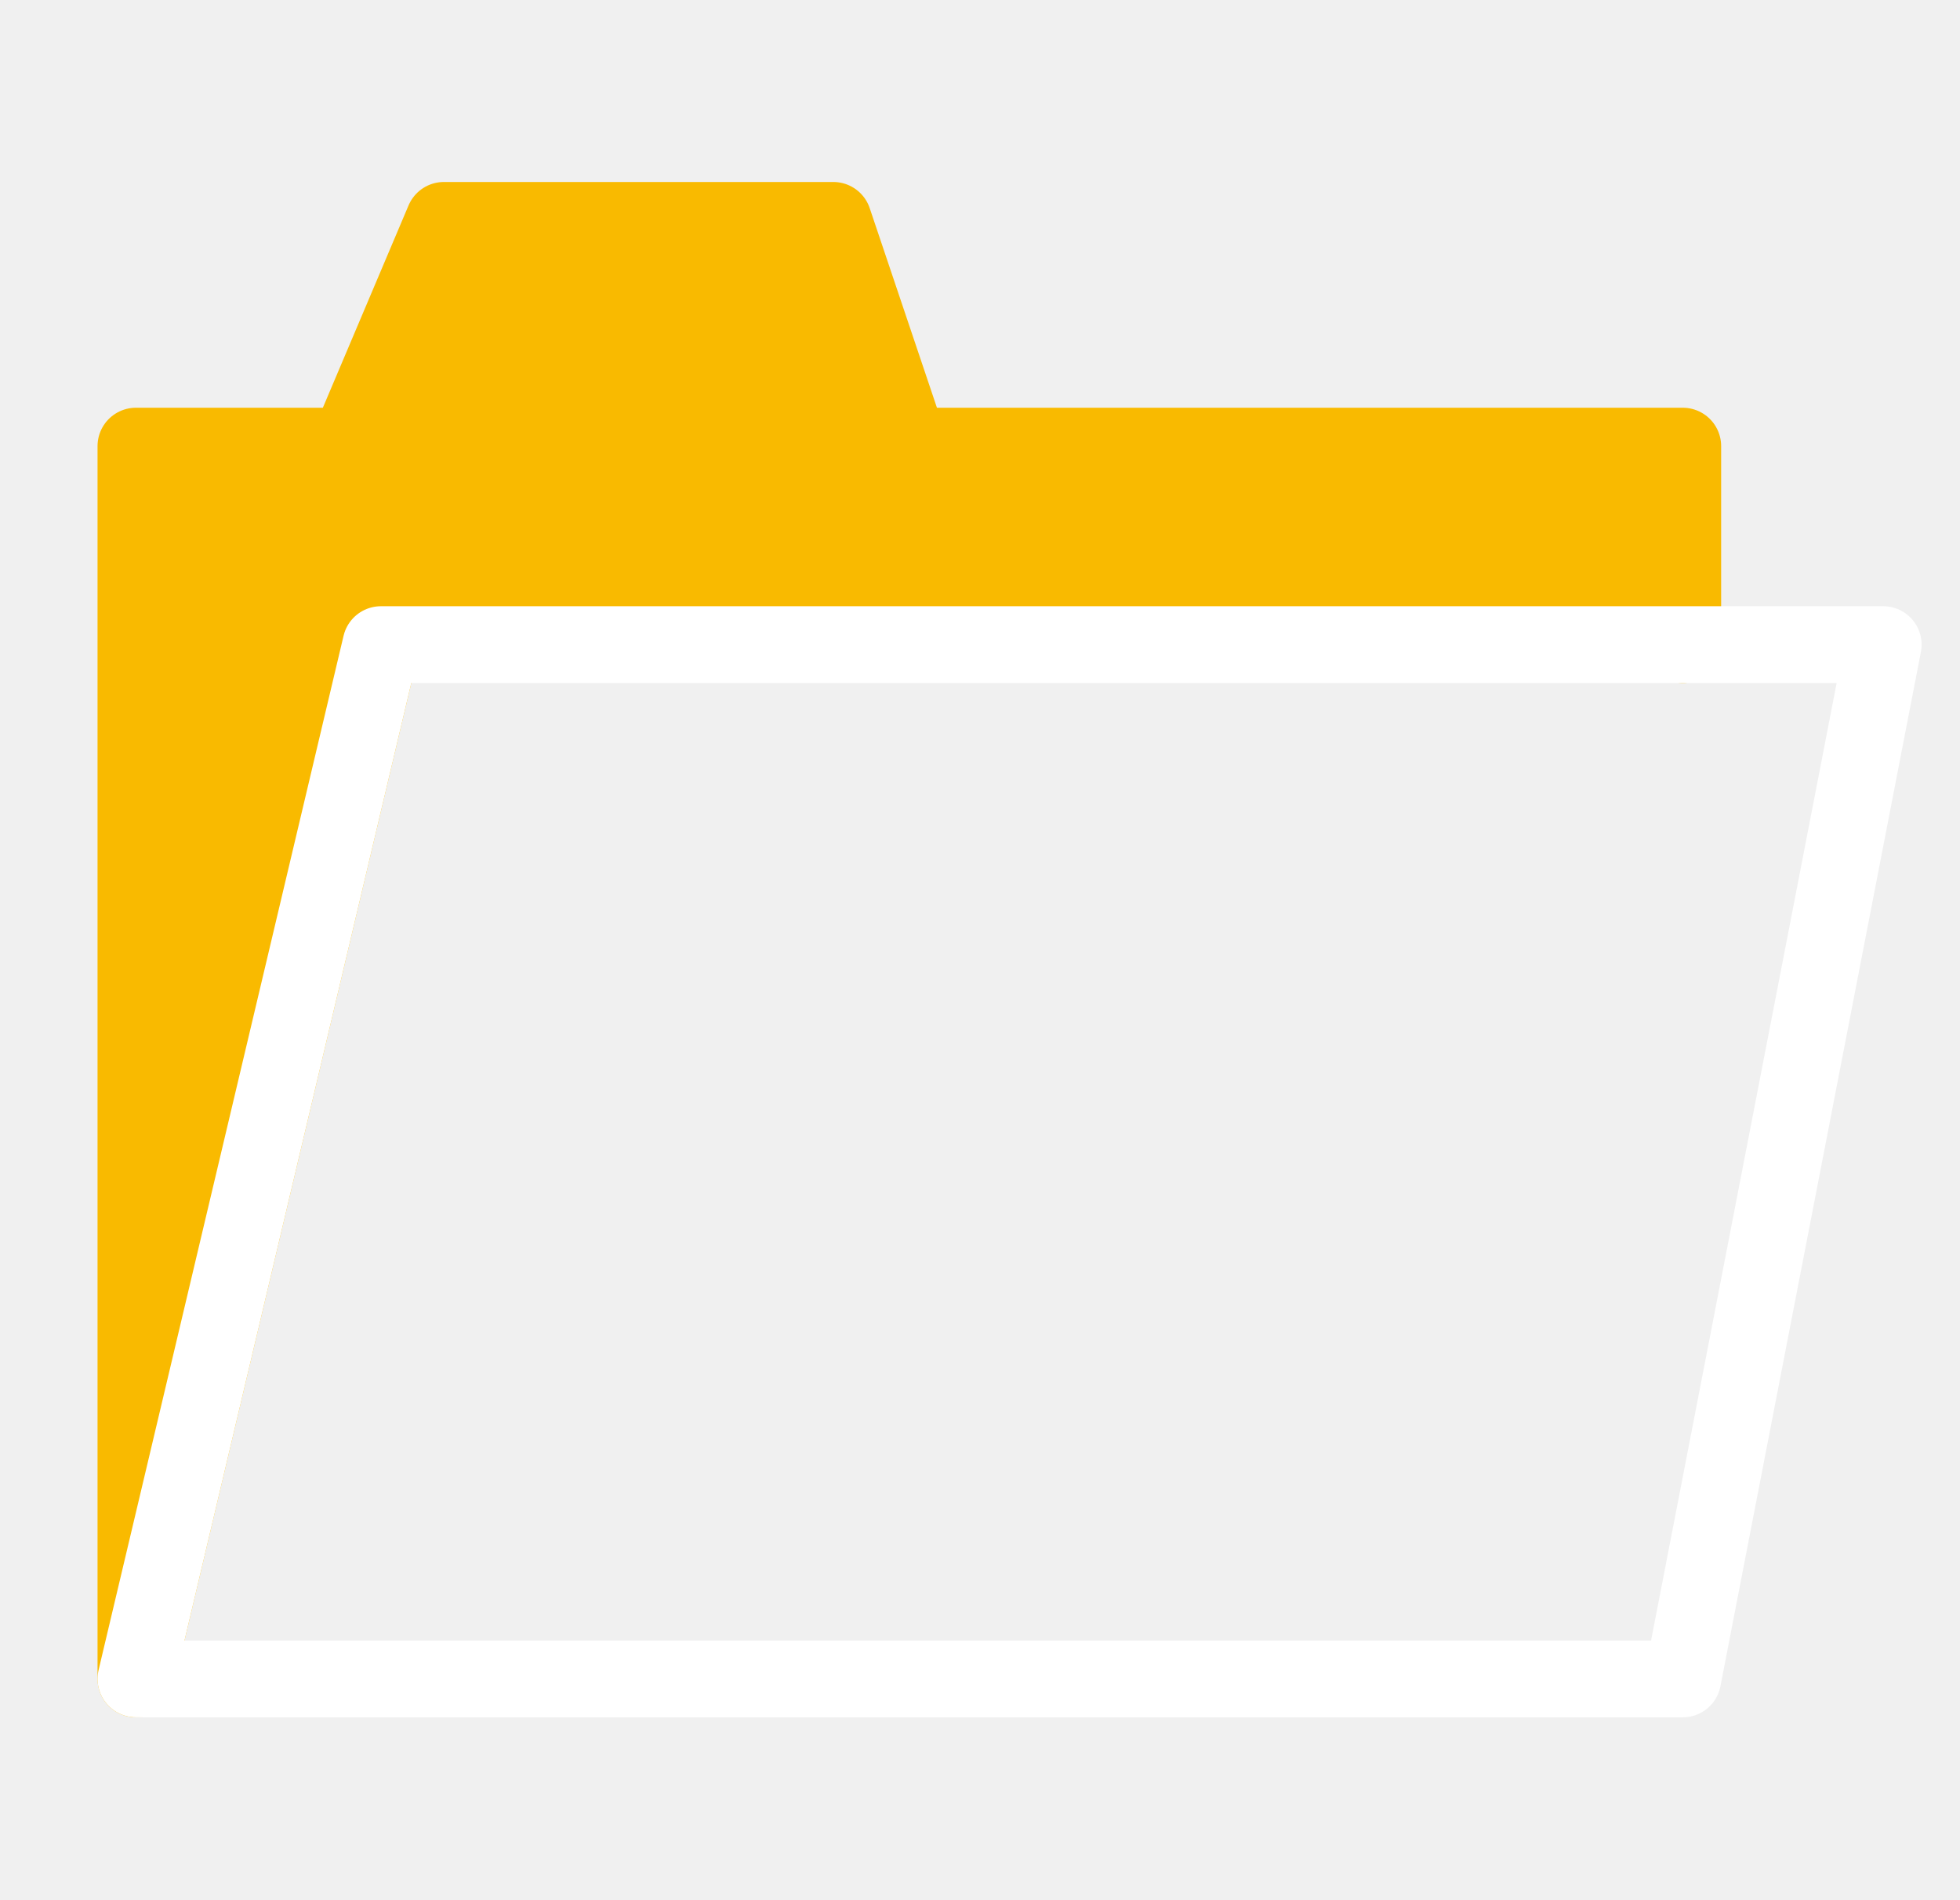
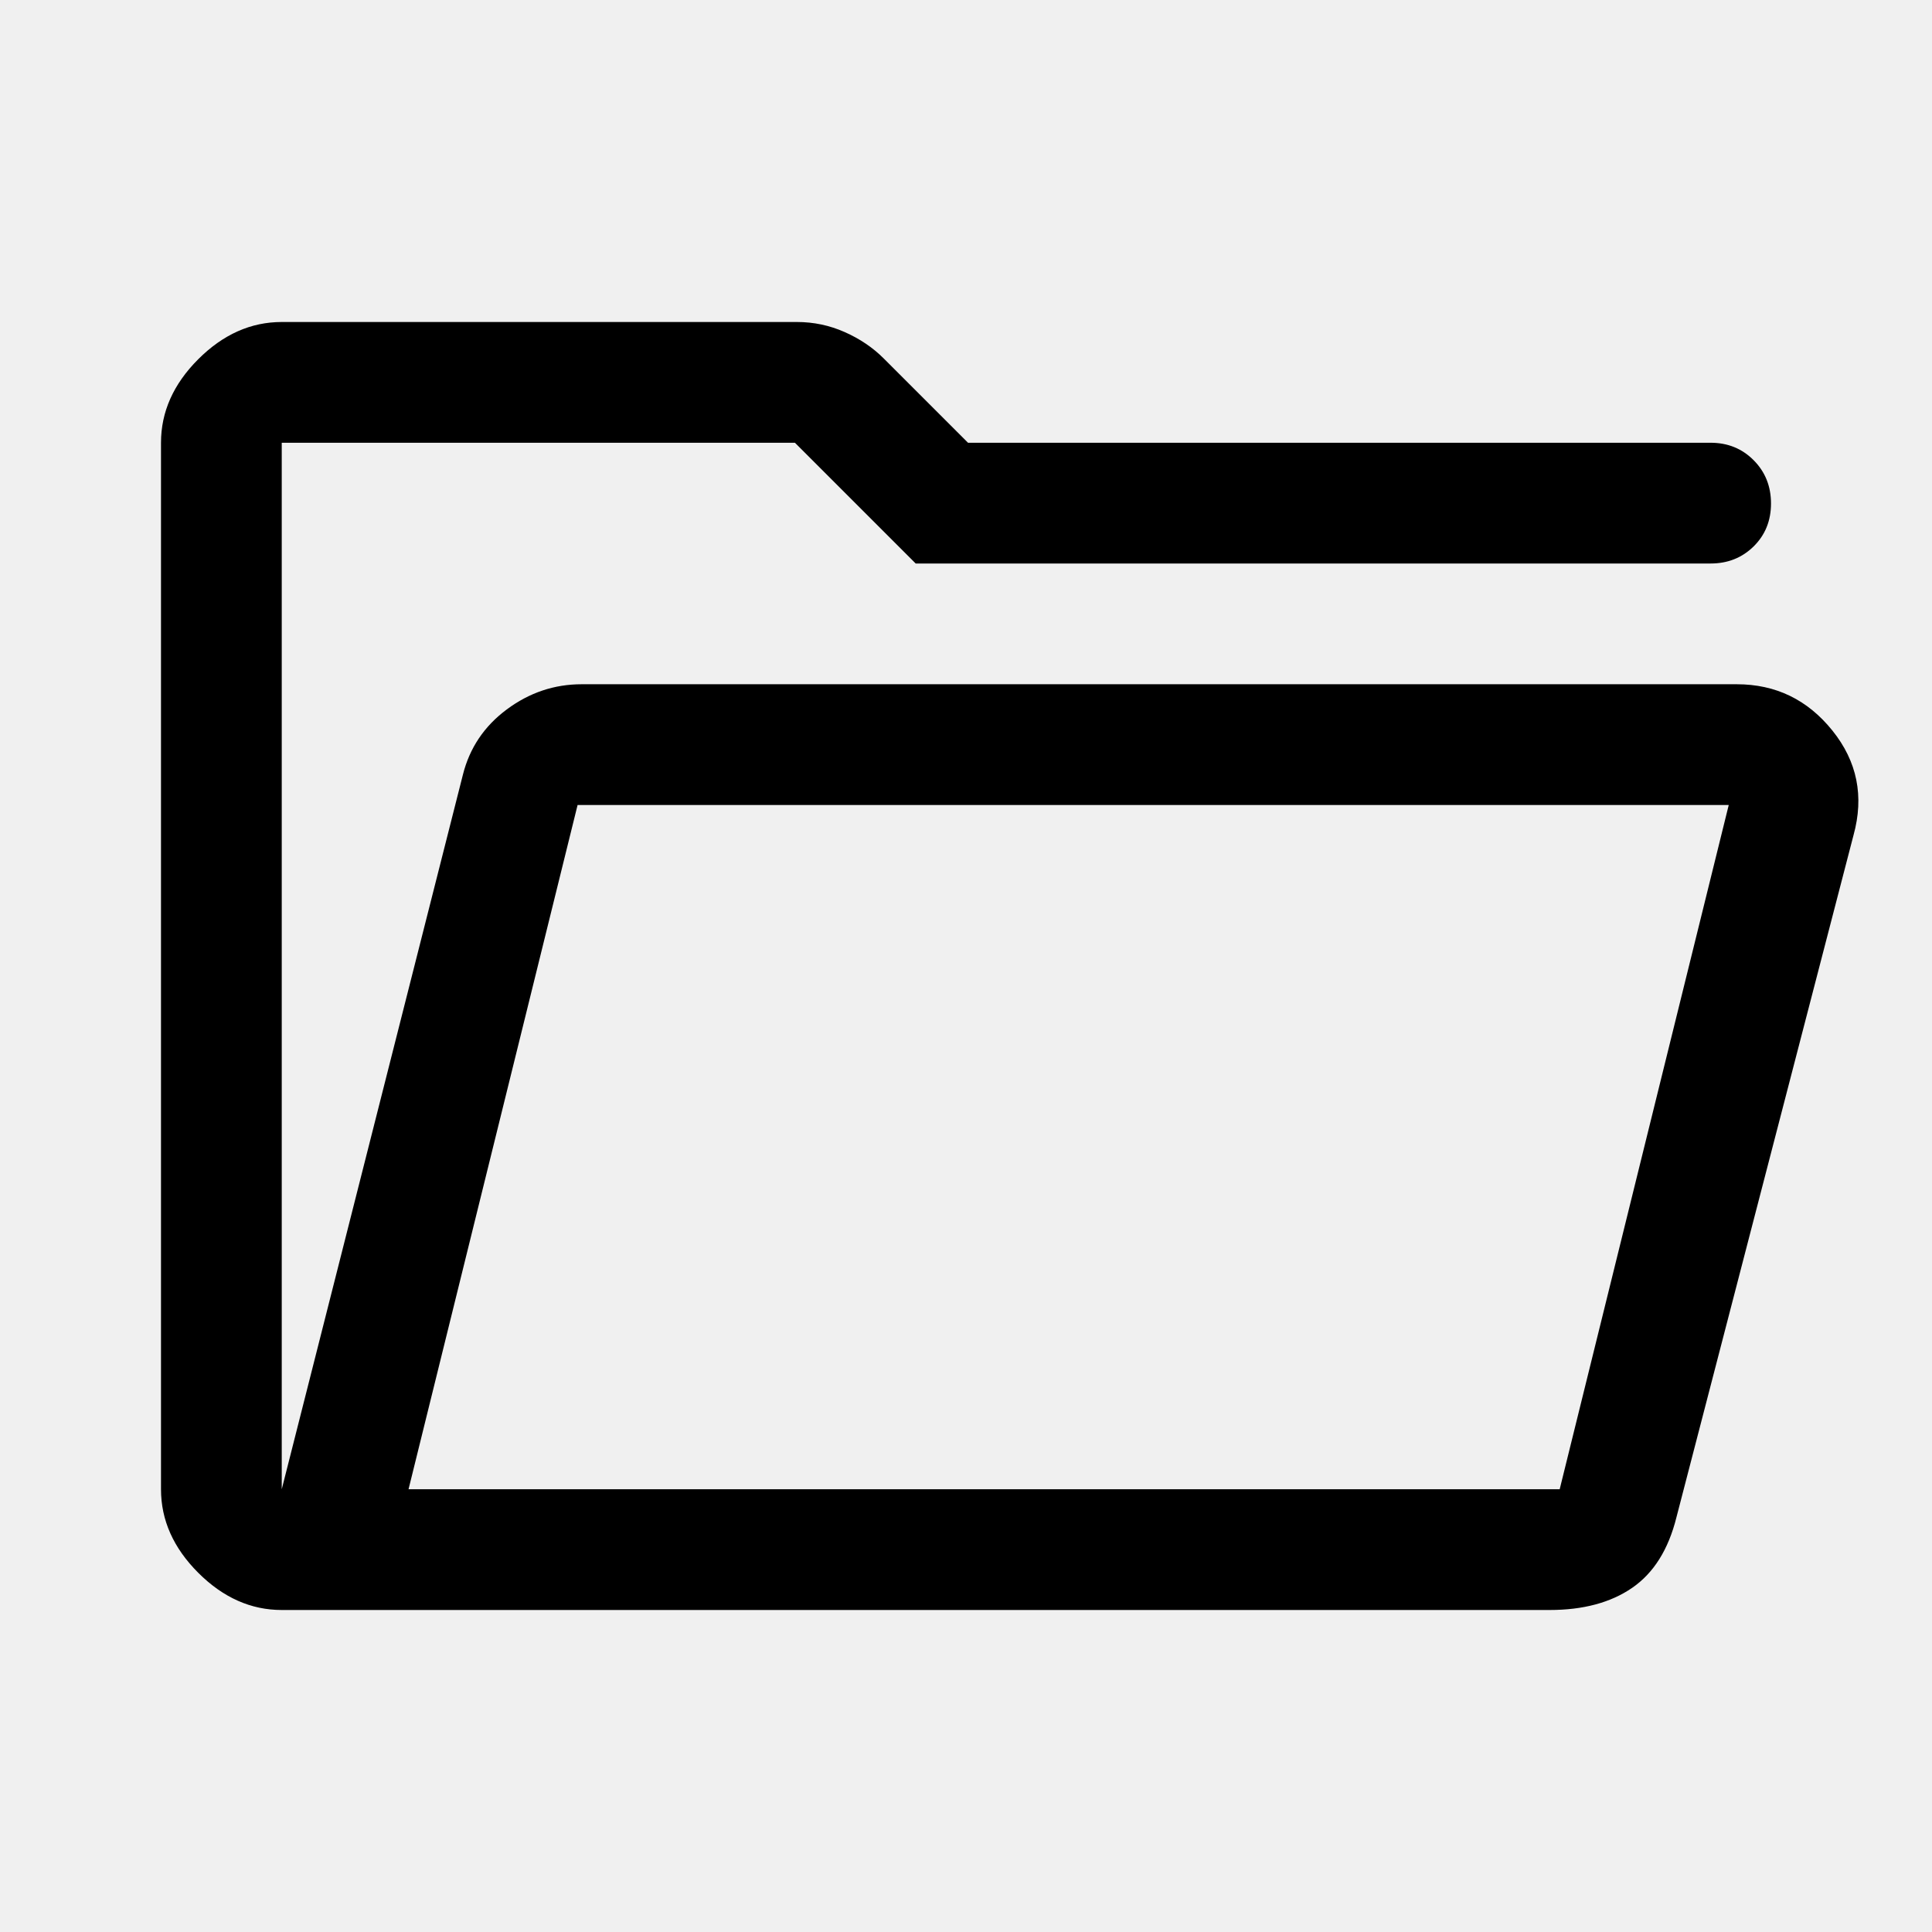
- <svg xmlns="http://www.w3.org/2000/svg" viewBox="0 0 51.04 49.47">
-   <defs>
-     <style>.cls-1,.cls-3{fill:none;}.cls-2{fill:#f9ba00;stroke:#f9ba00;}.cls-2,.cls-3{stroke-linecap:round;stroke-linejoin:round;stroke-width:2px;}.cls-3{stroke:#fff;}</style>
-   </defs>
-   <g id="Calque_2" data-name="Calque 2">
-     <g id="Calque_1-2" data-name="Calque 1">
-       <polyline class="cls-1" points="6.8 0 51.04 0 51.04 49.47 0 49.47 0 0 6.8 0" />
-       <polyline class="cls-2" points="9.92 16.79 3.54 43.73 3.54 11.62 9.07 11.62 11.56 5.74 21.7 5.74 23.68 11.62 43.82 11.62 43.82 16.79" />
-       <polygon class="cls-3" points="3.54 43.73 9.92 16.79 49.04 16.79 43.82 43.73 3.54 43.73" />
-     </g>
-   </g>
+ <svg xmlns="http://www.w3.org/2000/svg" viewBox="0 -960 960 960" width="24" height="24" fill="currentColor">
+   <path d="M140-160q-23 0-41.5-18.5T80-220v-520q0-23 18.5-41.5T140-800h256q12.44 0 23.72 5t19.37 13.09L481-740h369q12.75 0 21.38 8.68 8.62 8.67 8.62 21.5 0 12.82-8.62 21.32-8.63 8.5-21.38 8.5H455l-60-60H140v520l90-355q5-20 21.83-32.5Q268.65-620 289-620h574q29 0 47.5 23t10.5 52l-88 339q-6 24-22 35t-41 11H140Zm63-60h572l84-340H287l-84 340Zm-63-353v-167 167Zm63 353 84-340-84 340Z" />
</svg>
